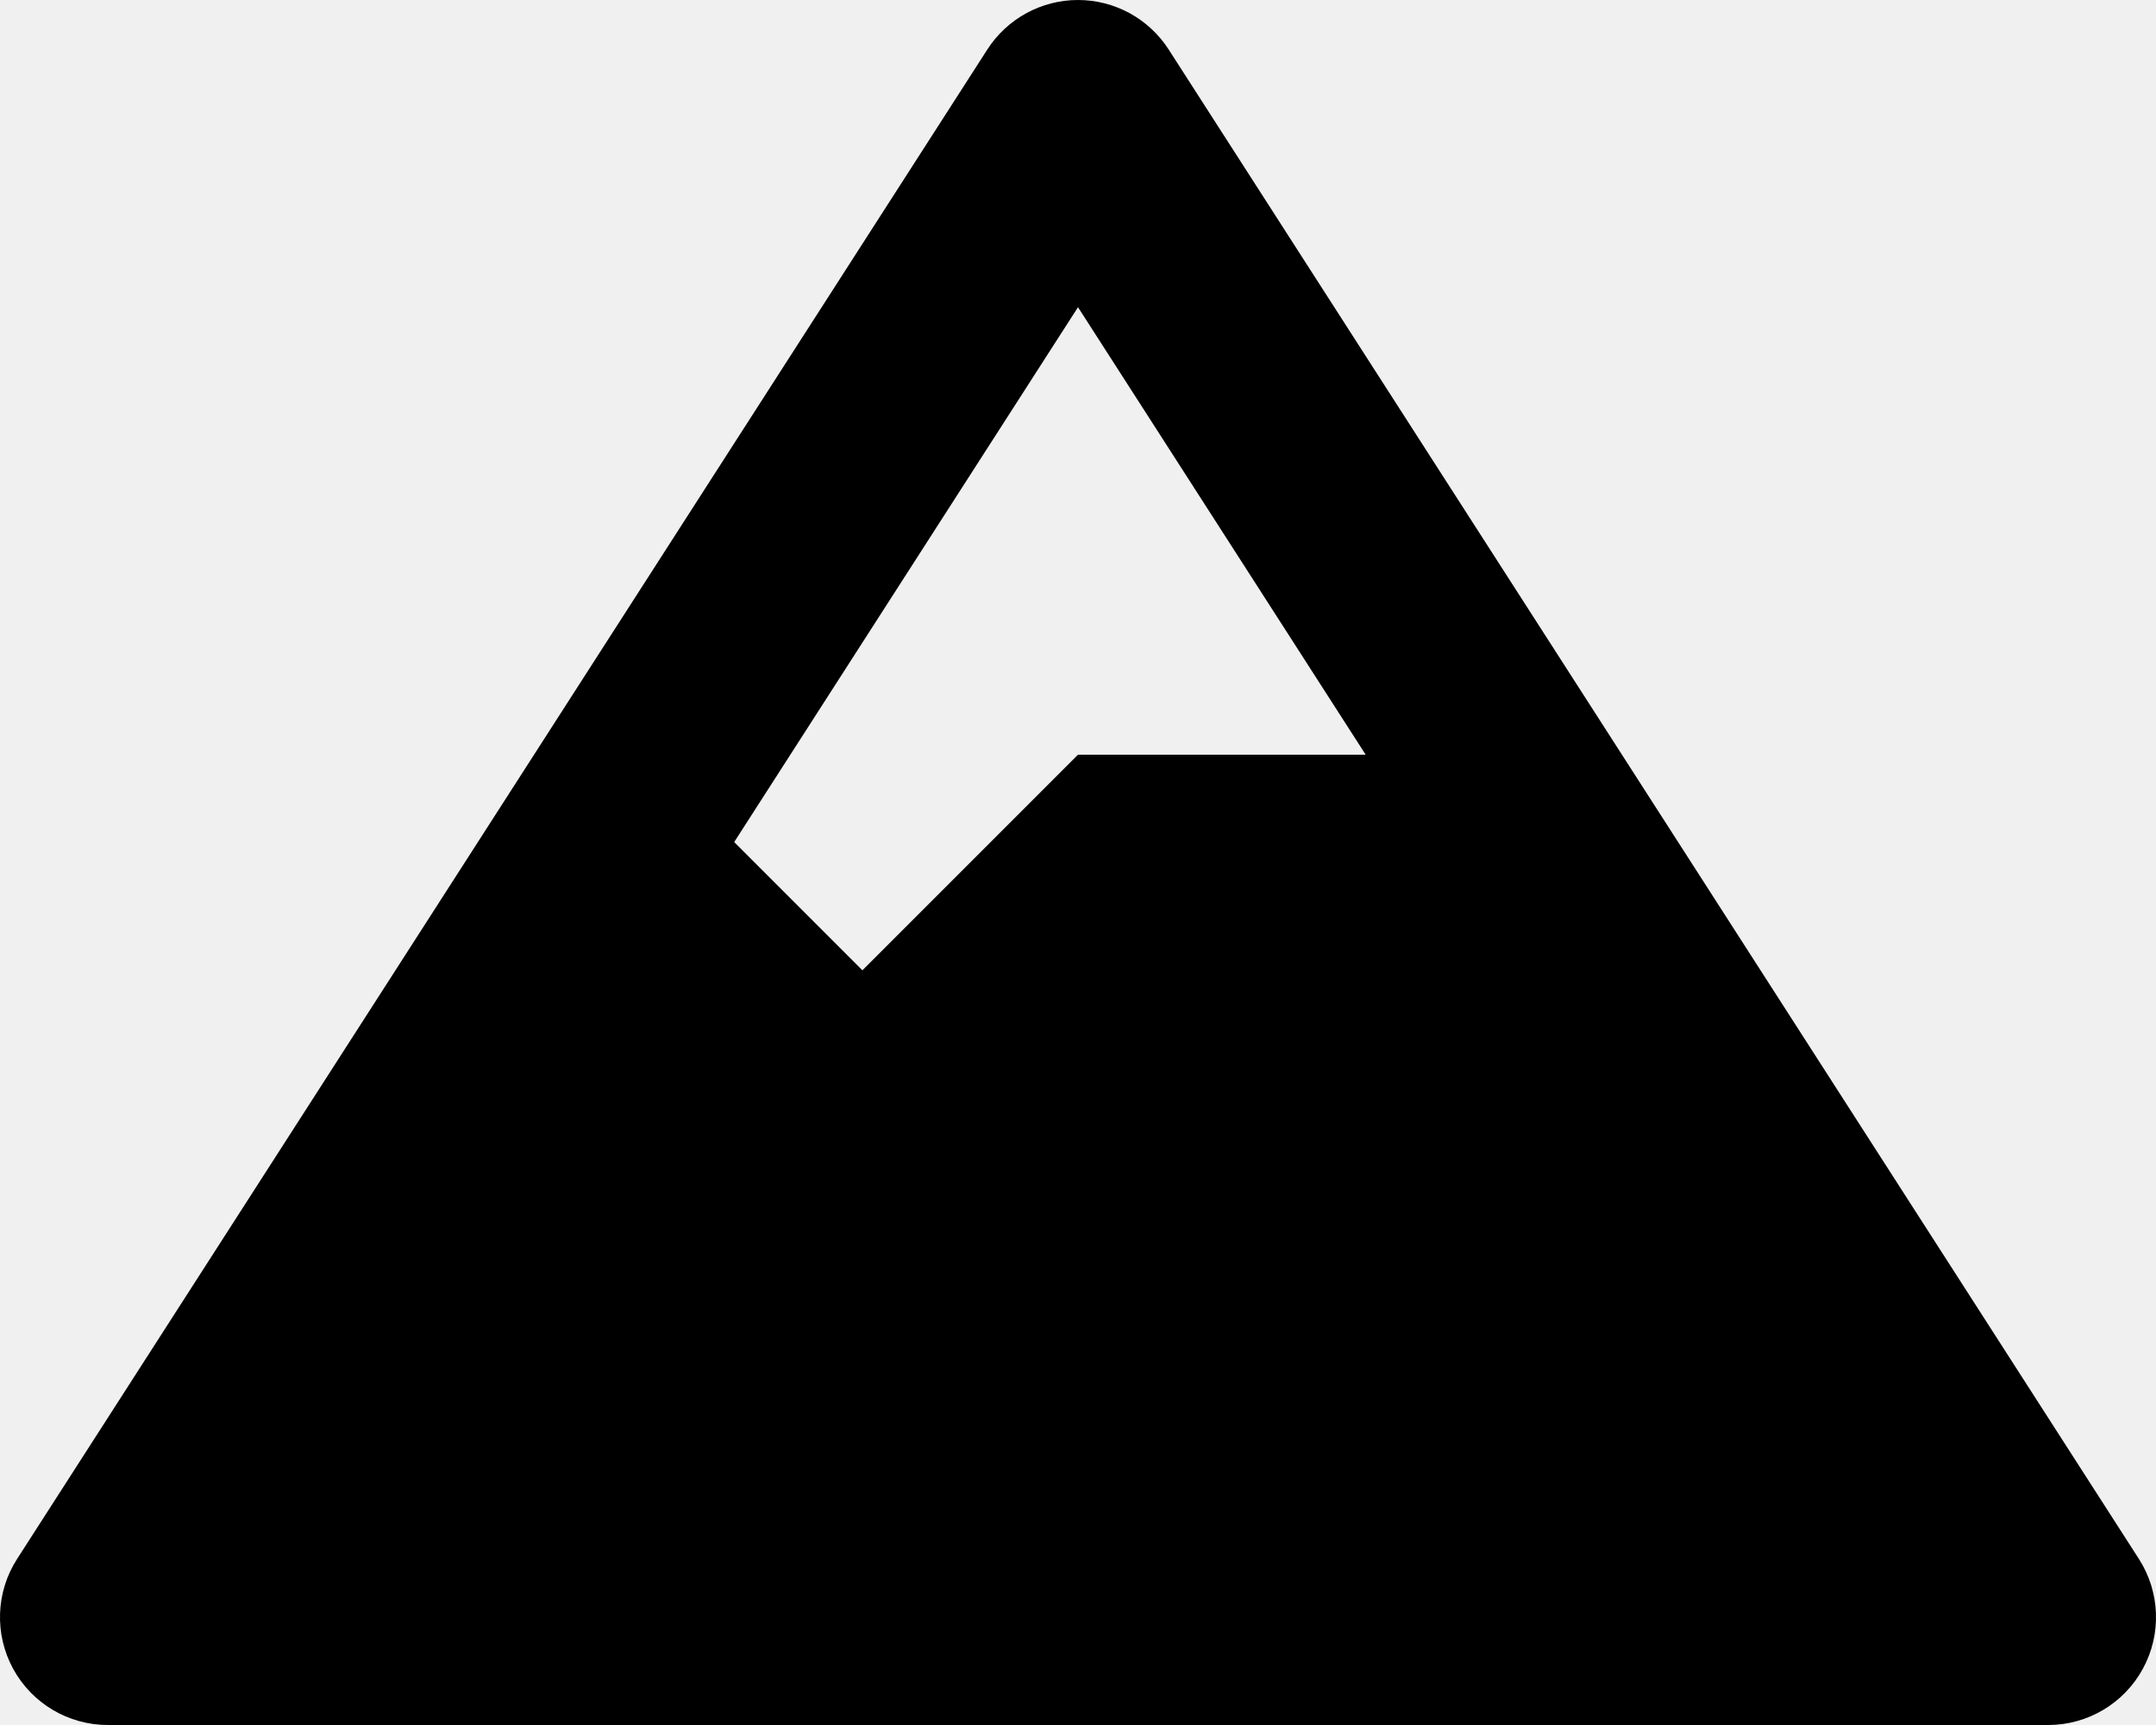
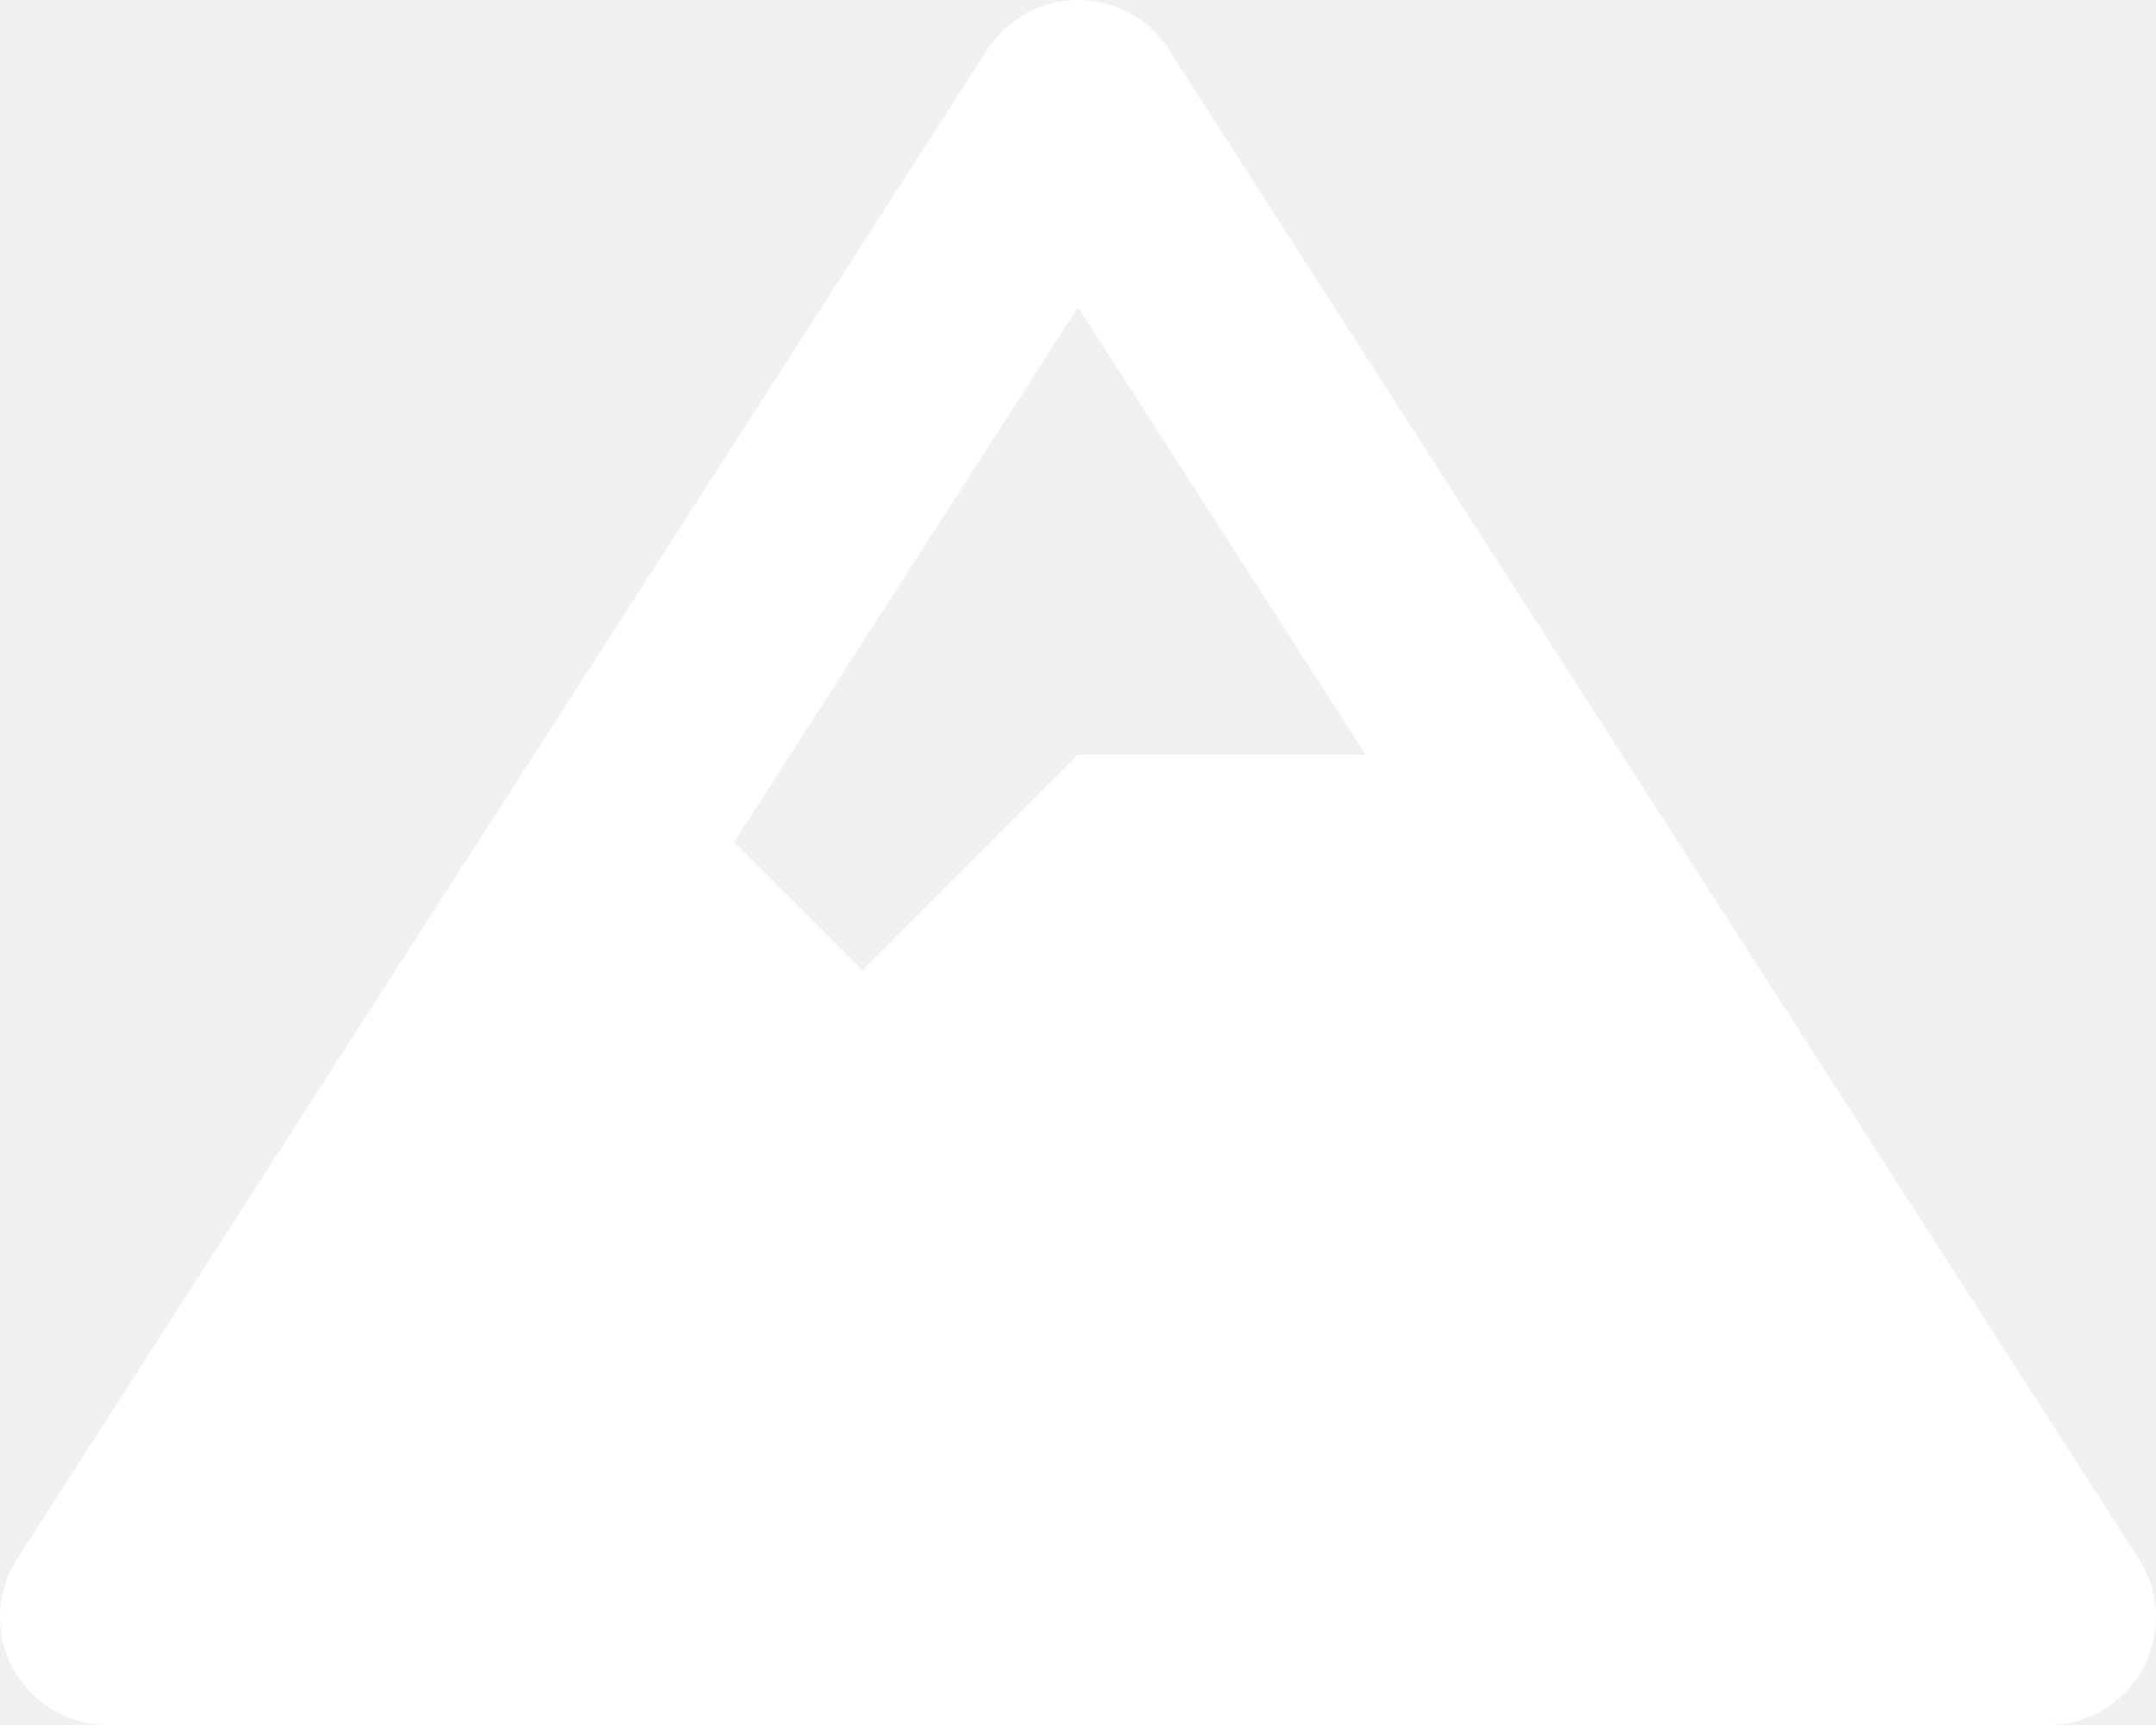
<svg xmlns="http://www.w3.org/2000/svg" viewBox="0 0 640 512">
-   <path d="M634.92 462.7l-288-448C341.03 5.54 330.89 0 320 0s-21.03 5.54-26.92 14.7l-288 448a32.001 32.001 0 0 0-1.17 32.64A32.004 32.004 0 0 0 32 512h576c11.71 0 22.48-6.39 28.09-16.67a31.983 31.983 0 0 0-1.17-32.63zM320 91.18L405.39 224H320l-64 64-38.06-38.06L320 91.18z" />
+   <path d="M634.92 462.7l-288-448C341.03 5.54 330.89 0 320 0s-21.03 5.54-26.92 14.7l-288 448a32.001 32.001 0 0 0-1.17 32.64A32.004 32.004 0 0 0 32 512h576c11.71 0 22.48-6.39 28.09-16.67a31.983 31.983 0 0 0-1.17-32.63zM320 91.18L405.39 224H320l-64 64-38.06-38.06L320 91.18z" fill="#fff" />
</svg>
